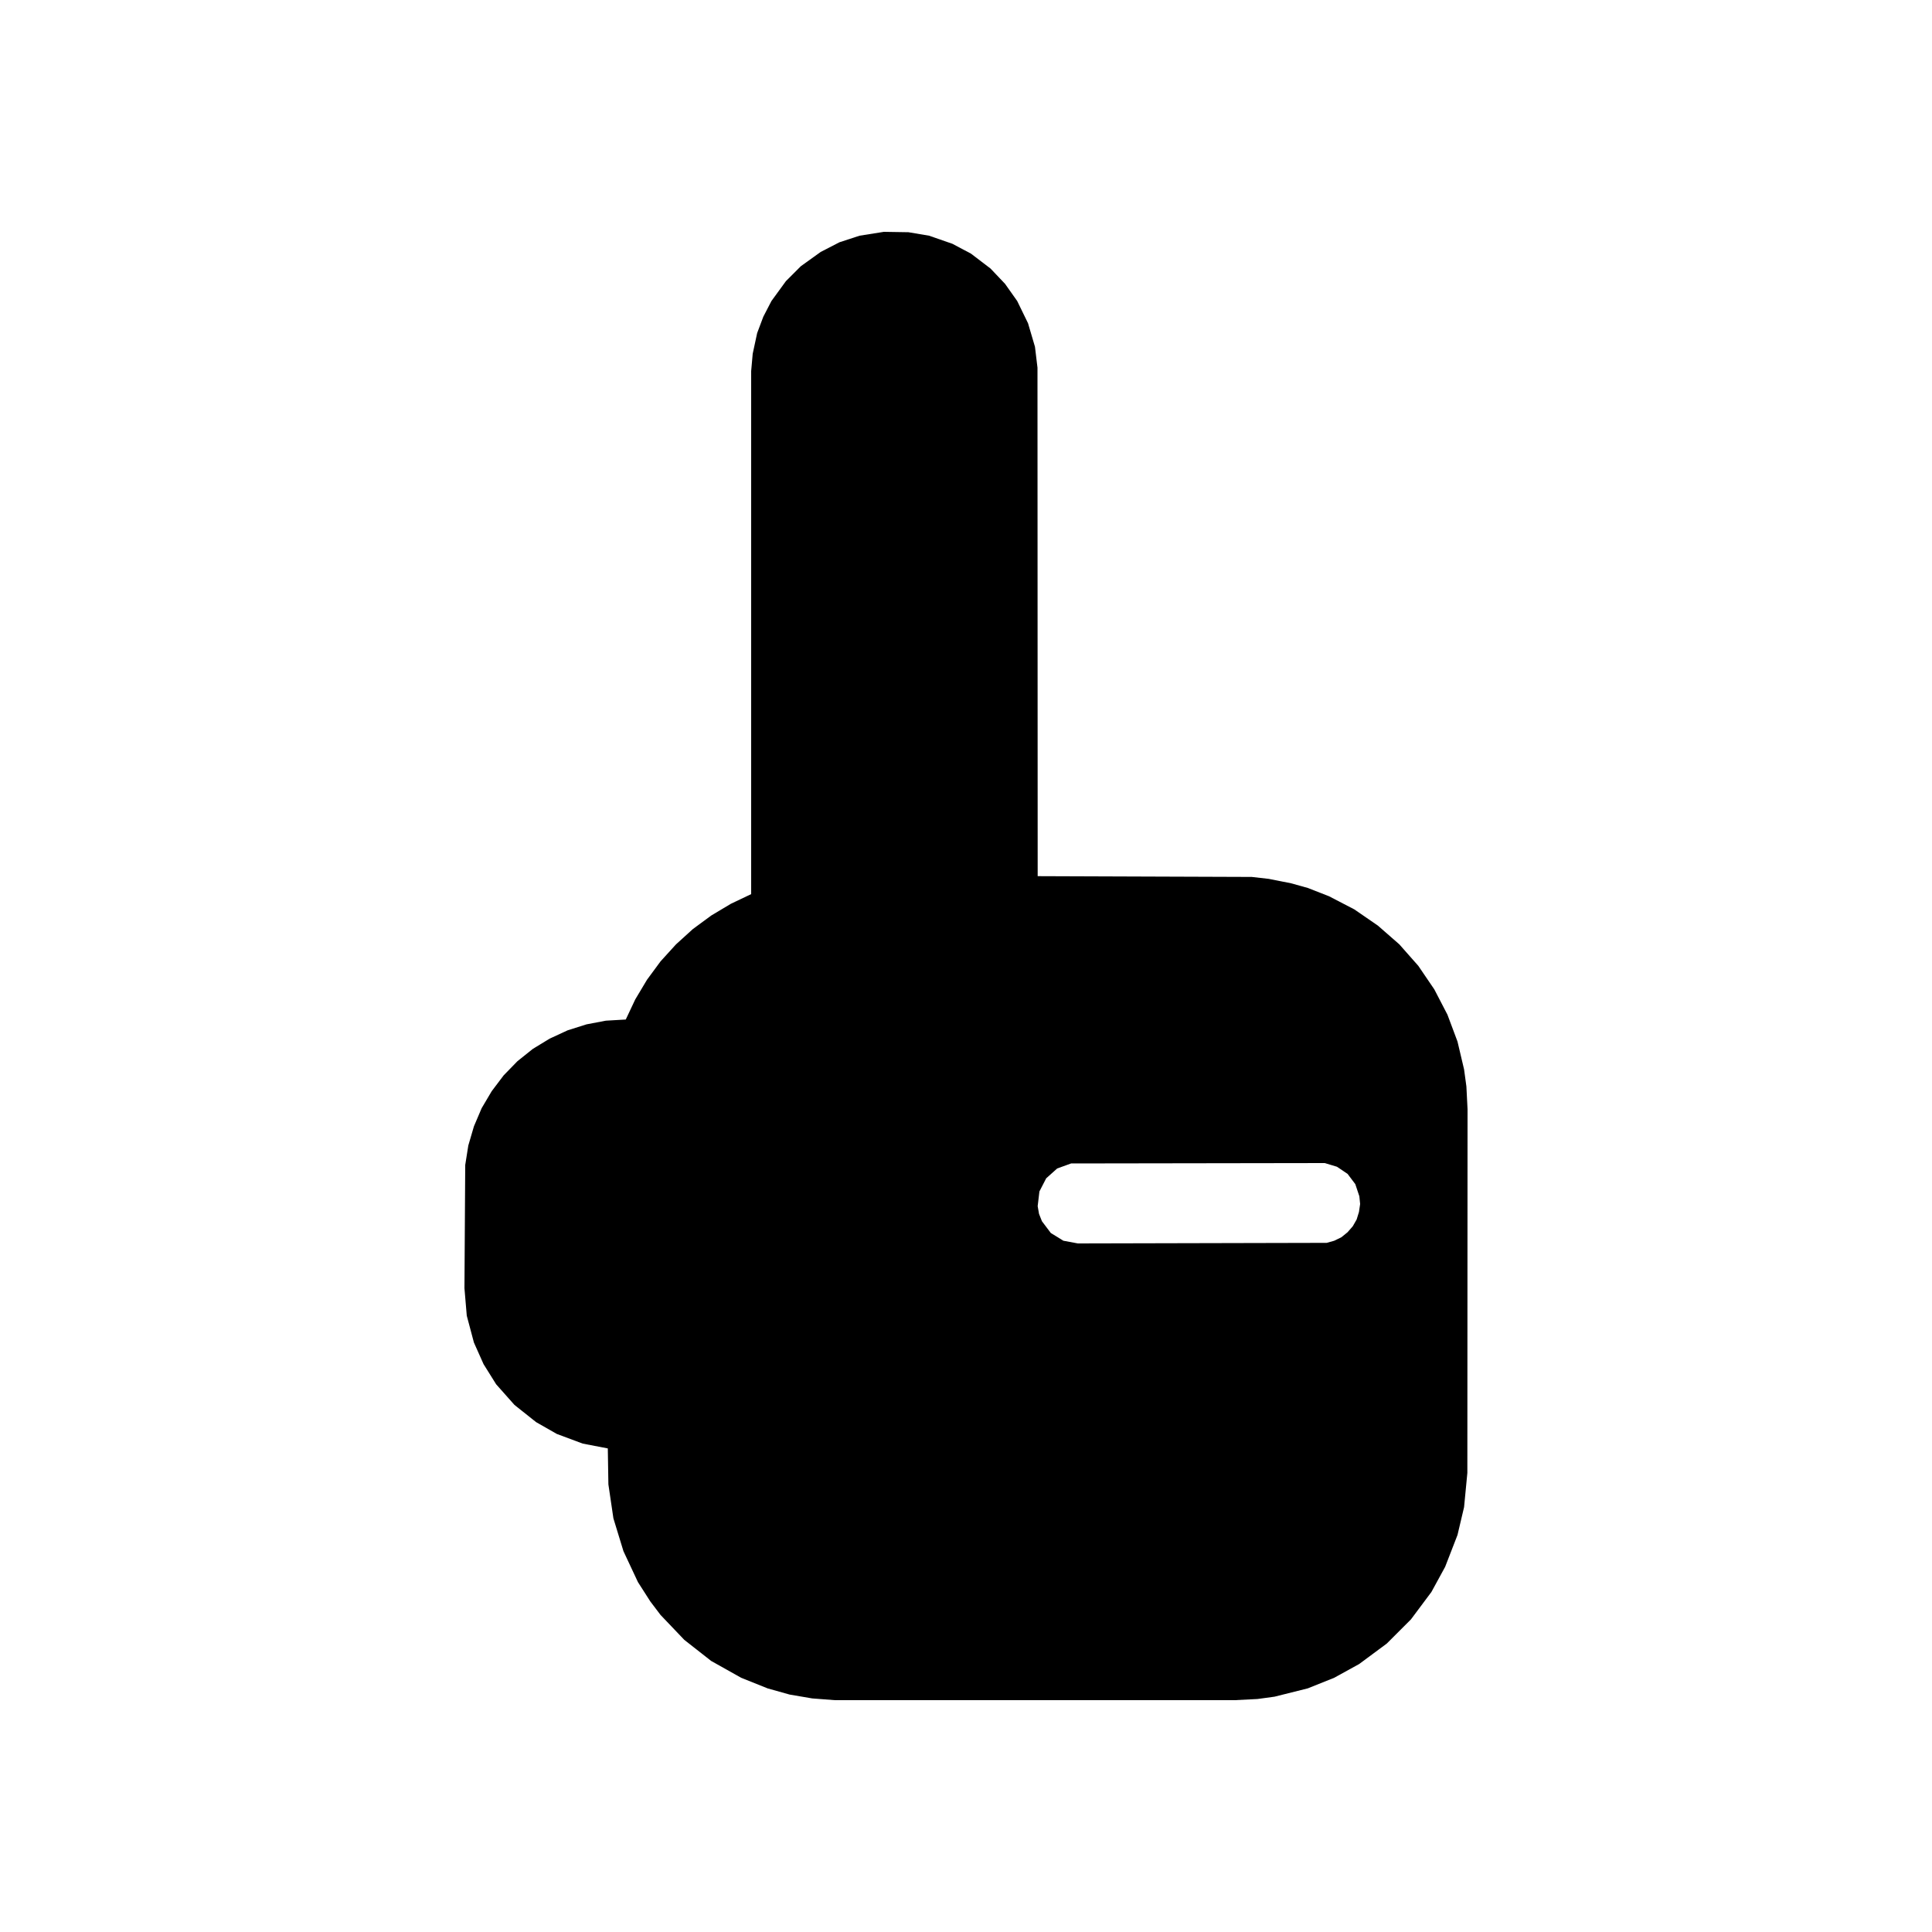
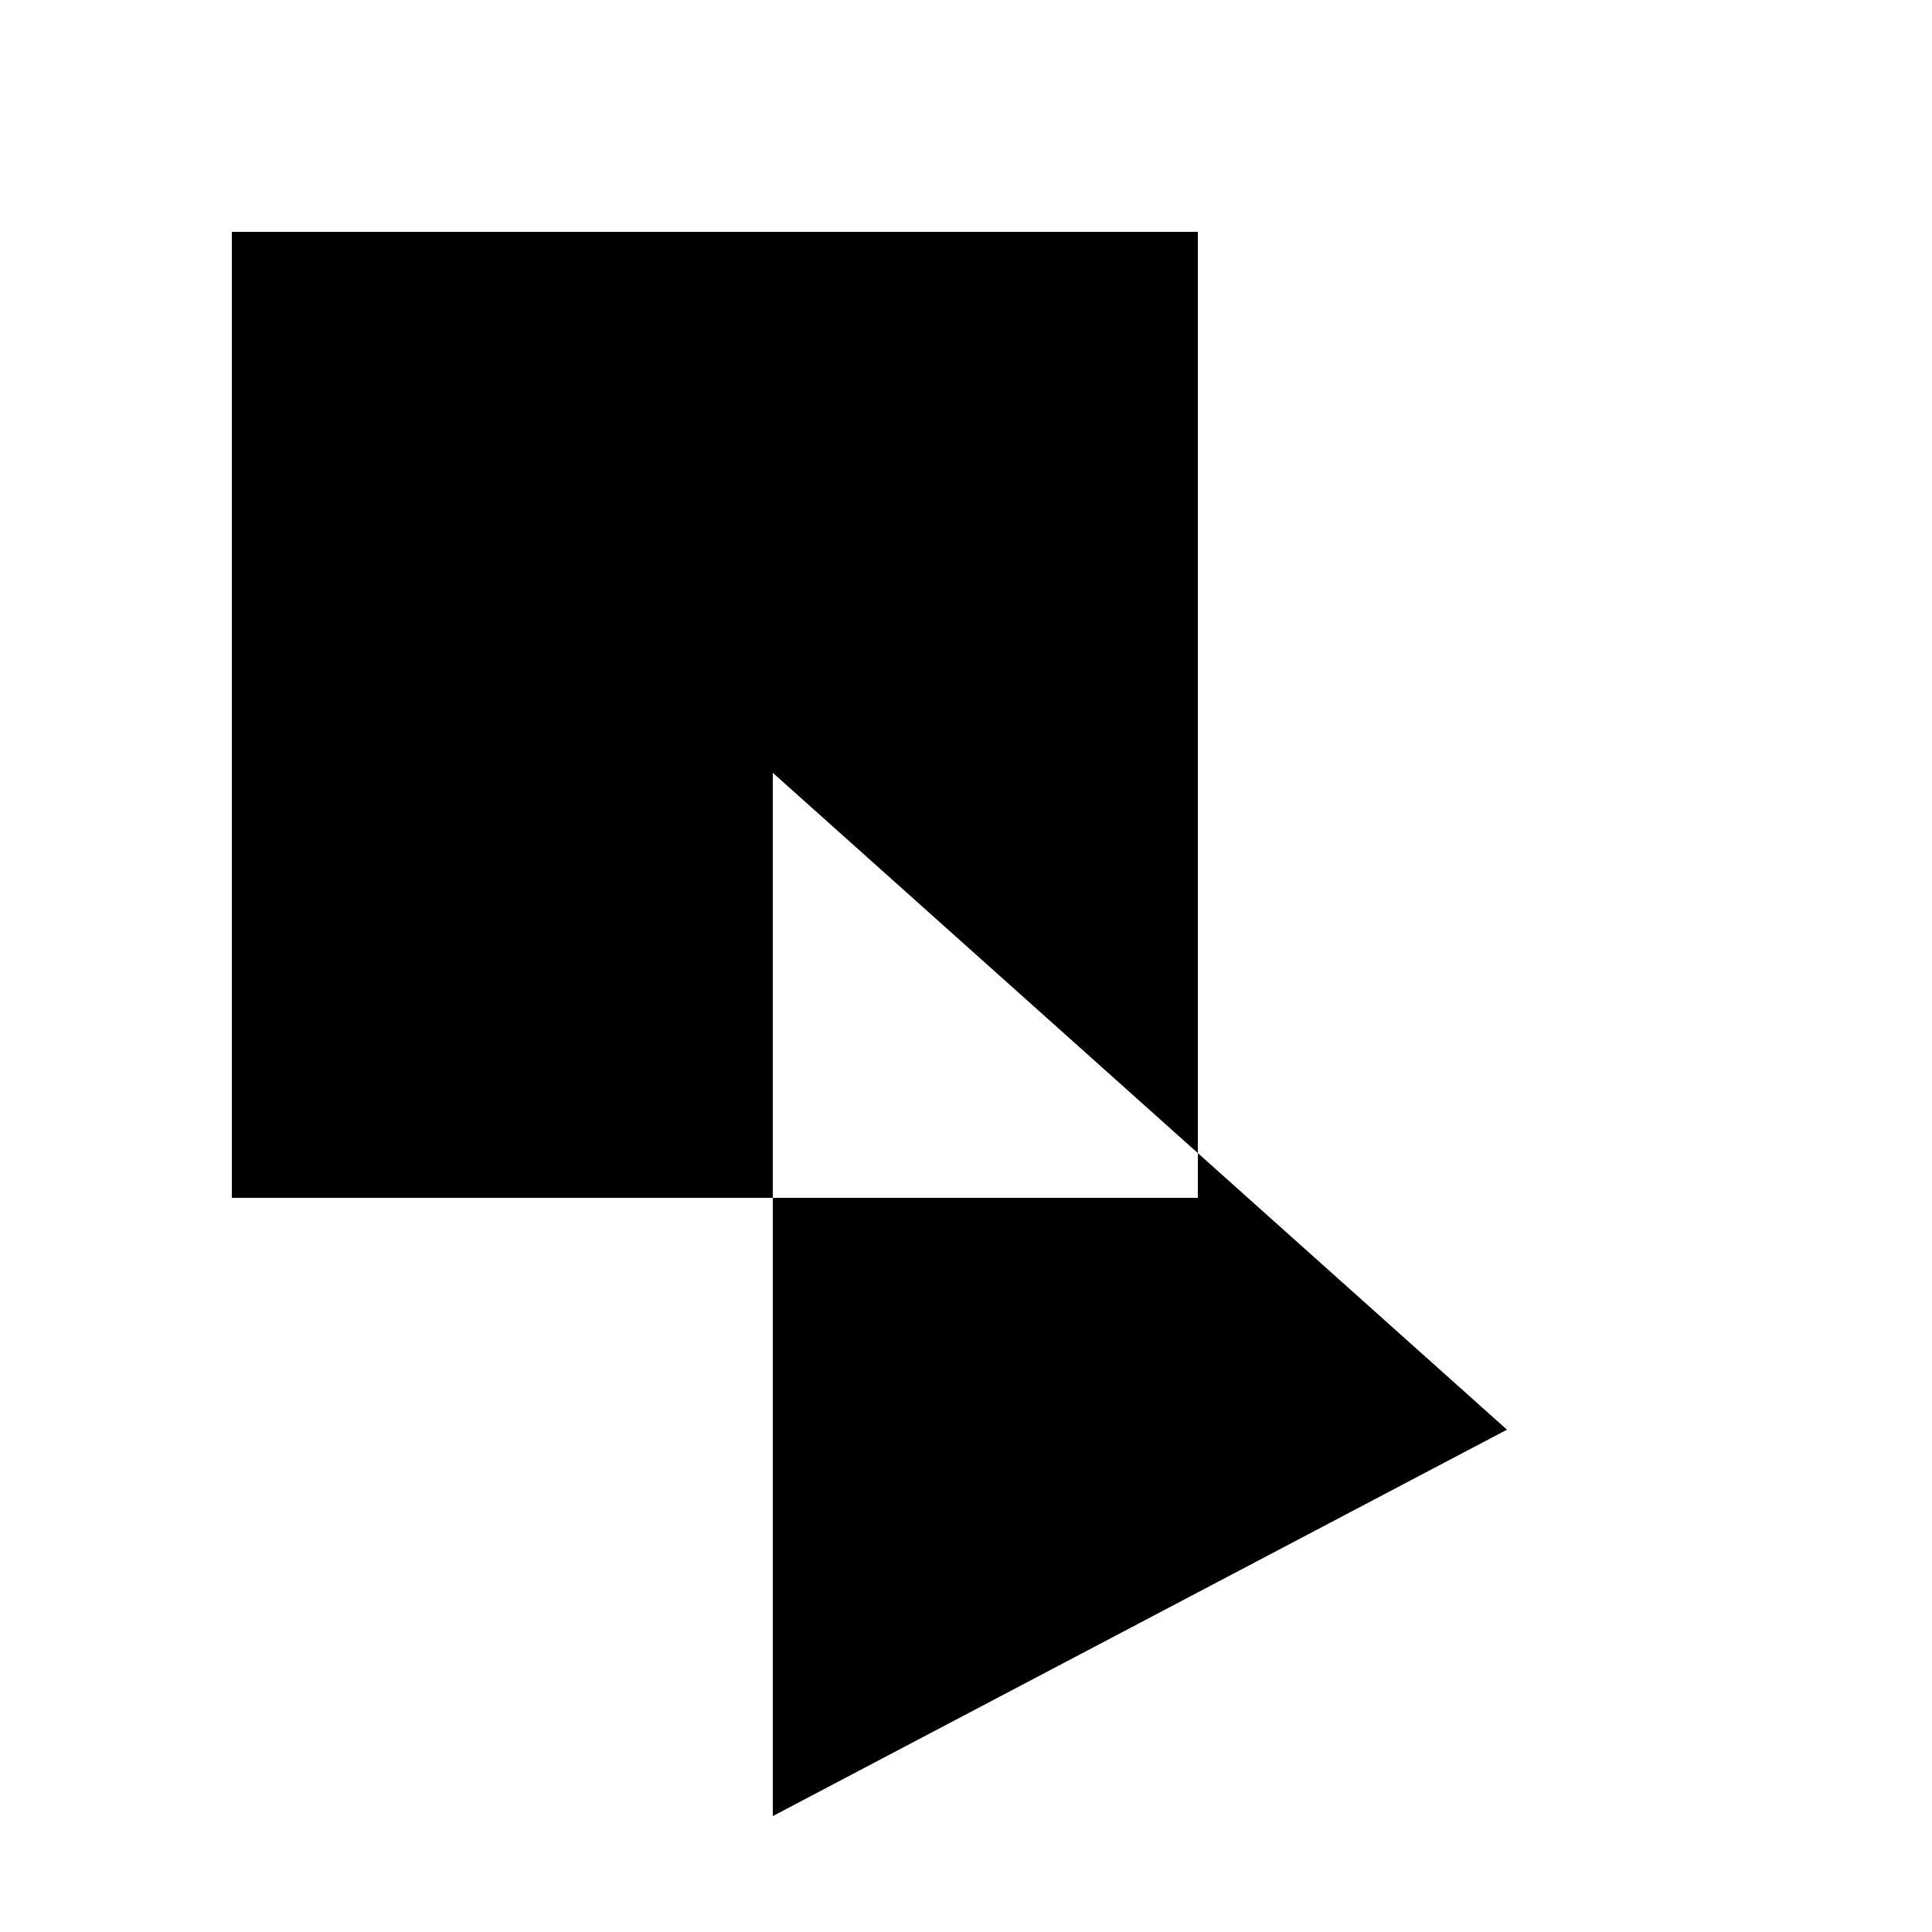
<svg xmlns="http://www.w3.org/2000/svg" width="100" height="100" viewBox="0 0 100 100" fill="none">
-   <path fill-rule="evenodd" clip-rule="evenodd" d="M53.70 19.03L53.57 17.95L53.21 16.73L52.65 15.58L52.02 14.69L51.27 13.90L50.26 13.13L49.30 12.62L48.09 12.20L47.02 12.02L45.75 12L44.49 12.20L43.45 12.54L42.48 13.04L41.45 13.78L40.68 14.55L39.93 15.58L39.51 16.39L39.19 17.24L38.96 18.31L38.88 19.21L38.88 46.28L37.83 46.78L36.81 47.39L35.86 48.09L34.99 48.88L34.19 49.76L33.49 50.71L32.88 51.73L32.39 52.77L31.36 52.83L30.36 53.02L29.38 53.33L28.45 53.76L27.58 54.29L26.78 54.93L26.07 55.66L25.45 56.48L24.93 57.36L24.53 58.30L24.24 59.29L24.08 60.30L24.04 66.68L24.16 68.10L24.53 69.49L25.03 70.61L25.68 71.65L26.63 72.72L27.75 73.61L28.82 74.22L30.16 74.72L31.46 74.97L31.49 76.83L31.75 78.59L32.27 80.29L33.02 81.89L33.66 82.89L34.19 83.59L35.42 84.88L36.81 85.97L38.36 86.84L39.73 87.39L40.87 87.71L42.04 87.91L43.21 88L63.91 88L65.09 87.94L65.97 87.82L67.69 87.39L69.06 86.84L70.35 86.13L71.78 85.07L73.03 83.82L74.09 82.40L74.80 81.10L75.44 79.45L75.78 78.01L75.95 76.24L75.96 57.41L75.90 56.23L75.78 55.35L75.44 53.91L74.92 52.52L74.24 51.21L73.41 49.99L72.43 48.88L71.32 47.91L70.10 47.07L68.79 46.39L67.69 45.96L66.83 45.72L65.67 45.49L64.79 45.39L53.71 45.35ZM55.79 64.36L55.04 64.22L54.39 63.82L53.93 63.21L53.78 62.83L53.71 62.43L53.80 61.67L54.15 60.99L54.72 60.48L55.44 60.22L68.57 60.20L69.20 60.39L69.75 60.76L70.15 61.29L70.36 61.92L70.40 62.32L70.34 62.73L70.22 63.12L70.02 63.47L69.75 63.78L69.43 64.04L69.06 64.22L68.67 64.33Z" fill="black" />
+   <path fill-rule="evenodd" clip-rule="evenodd" d="M12 12L62 12L62 62L12 62ZM40 40L40 94L78 74Z" fill="black" />
</svg>
